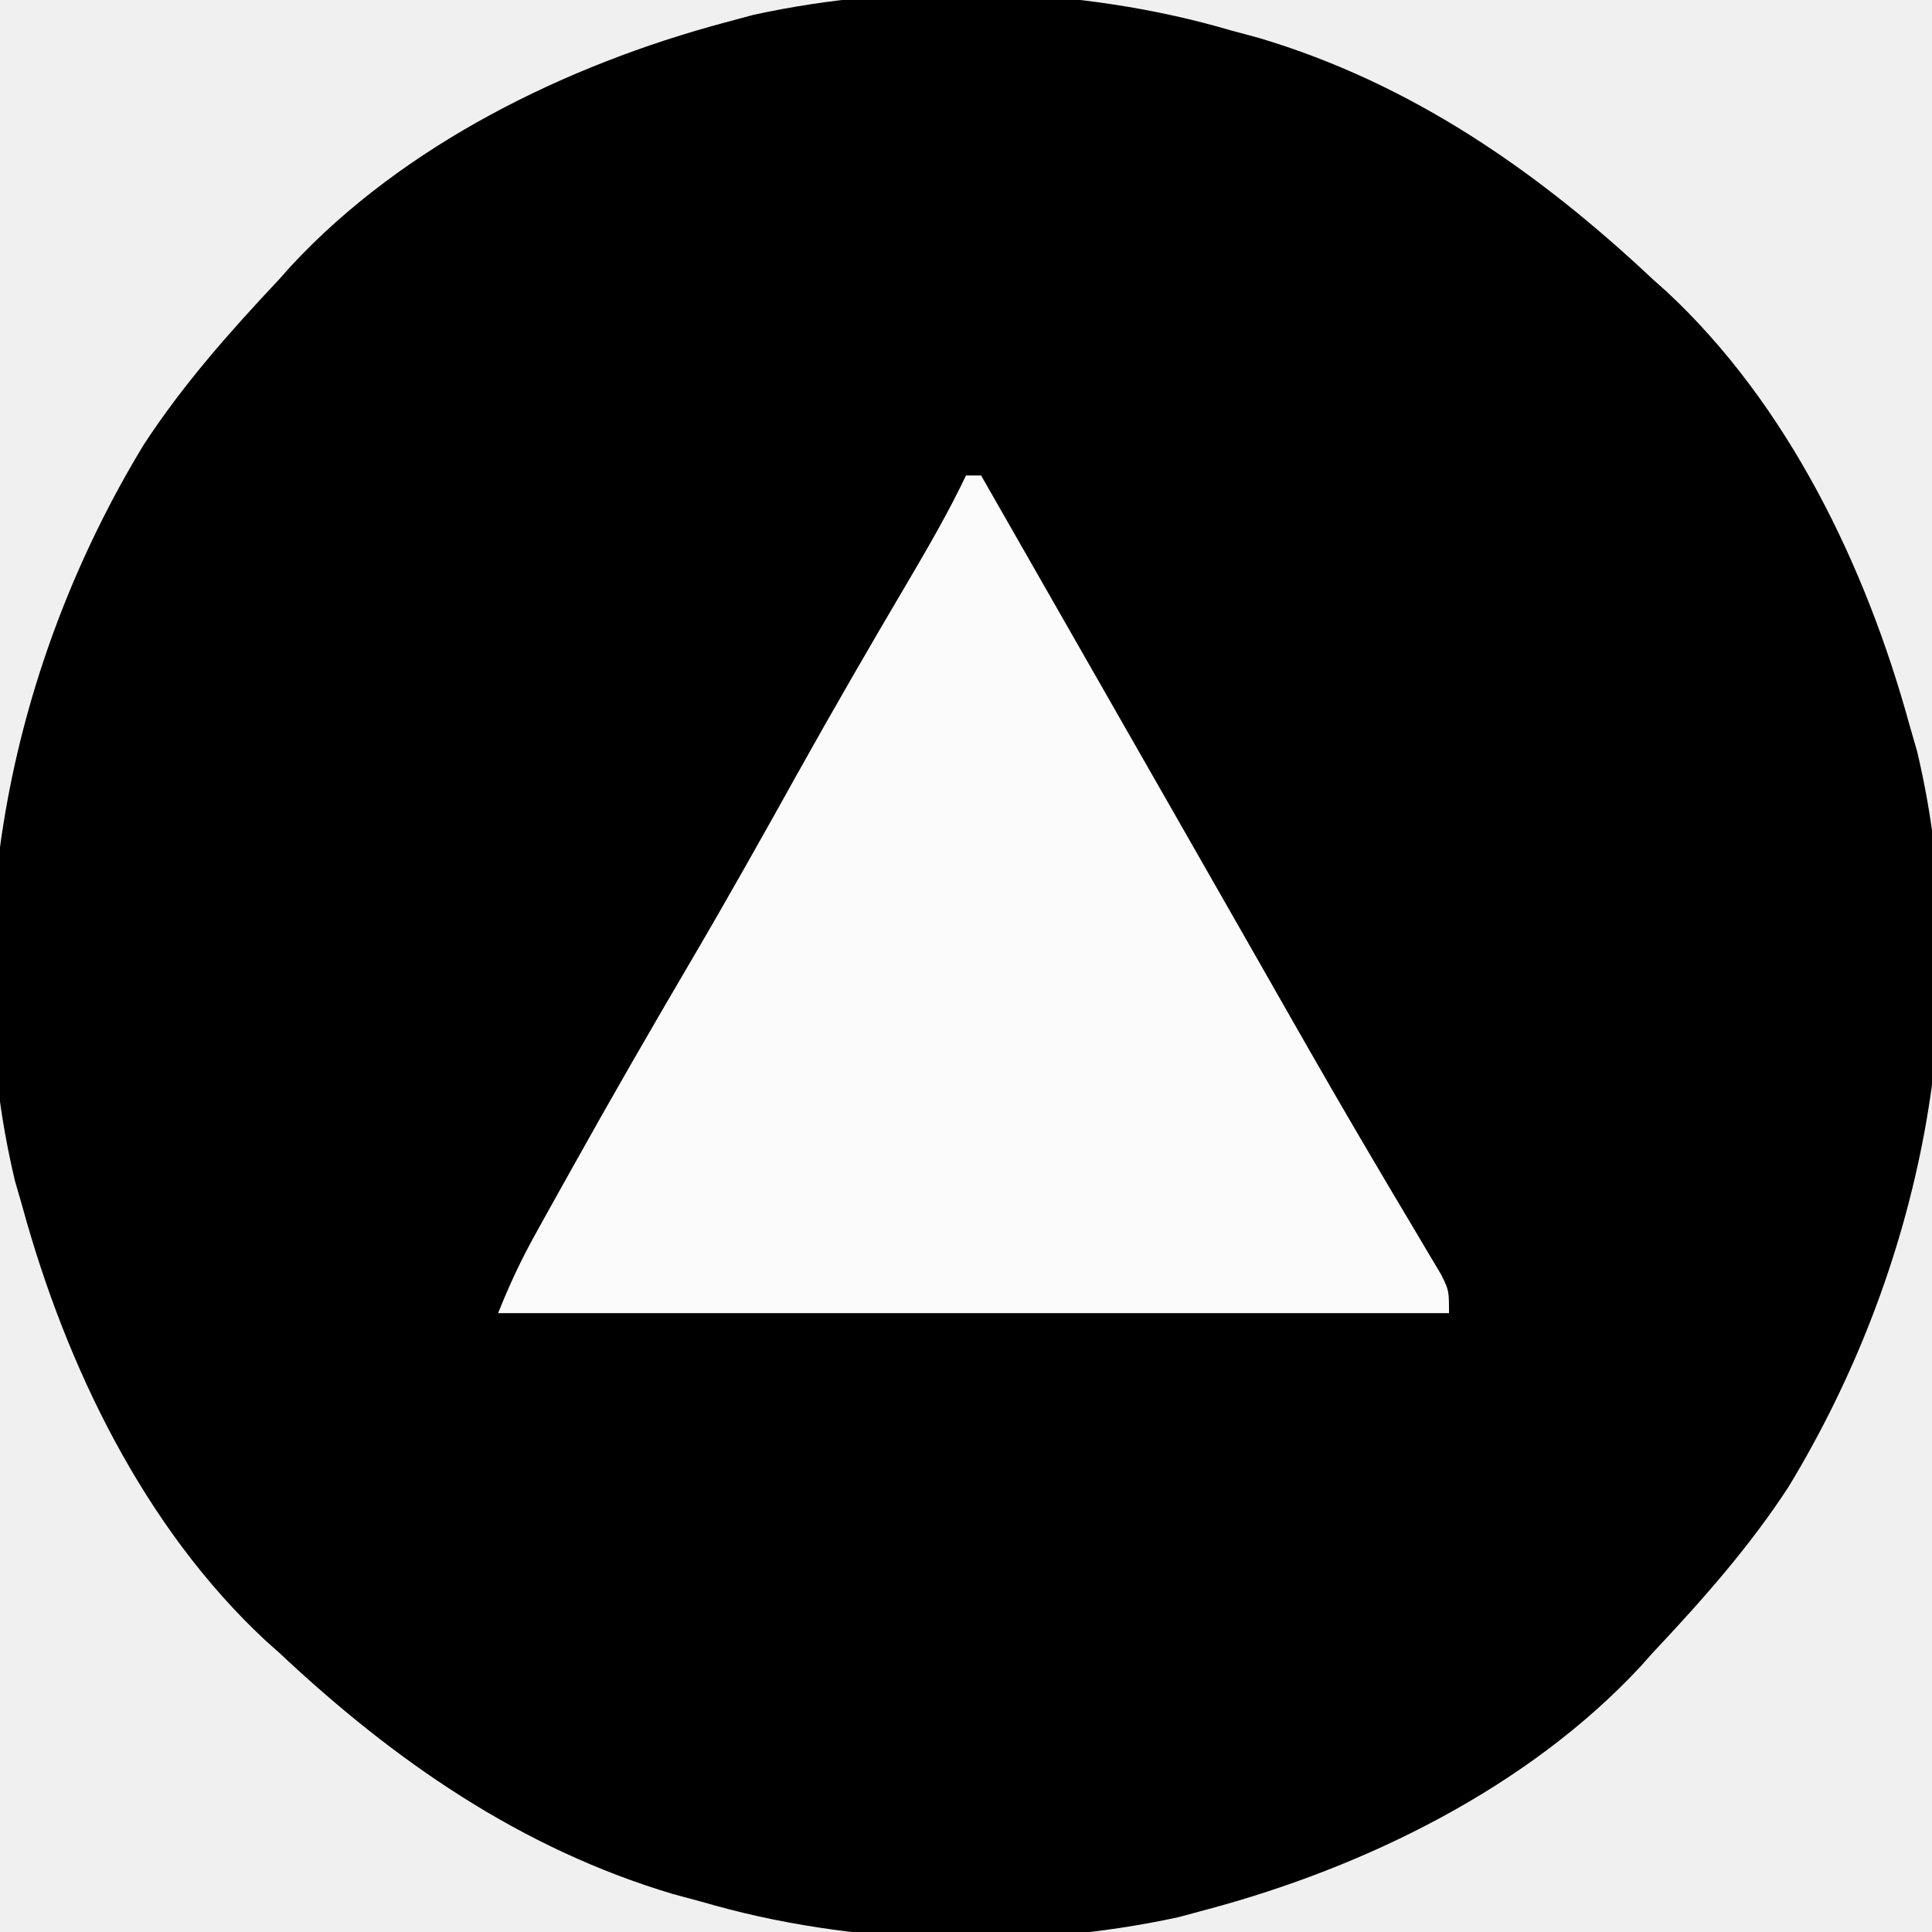
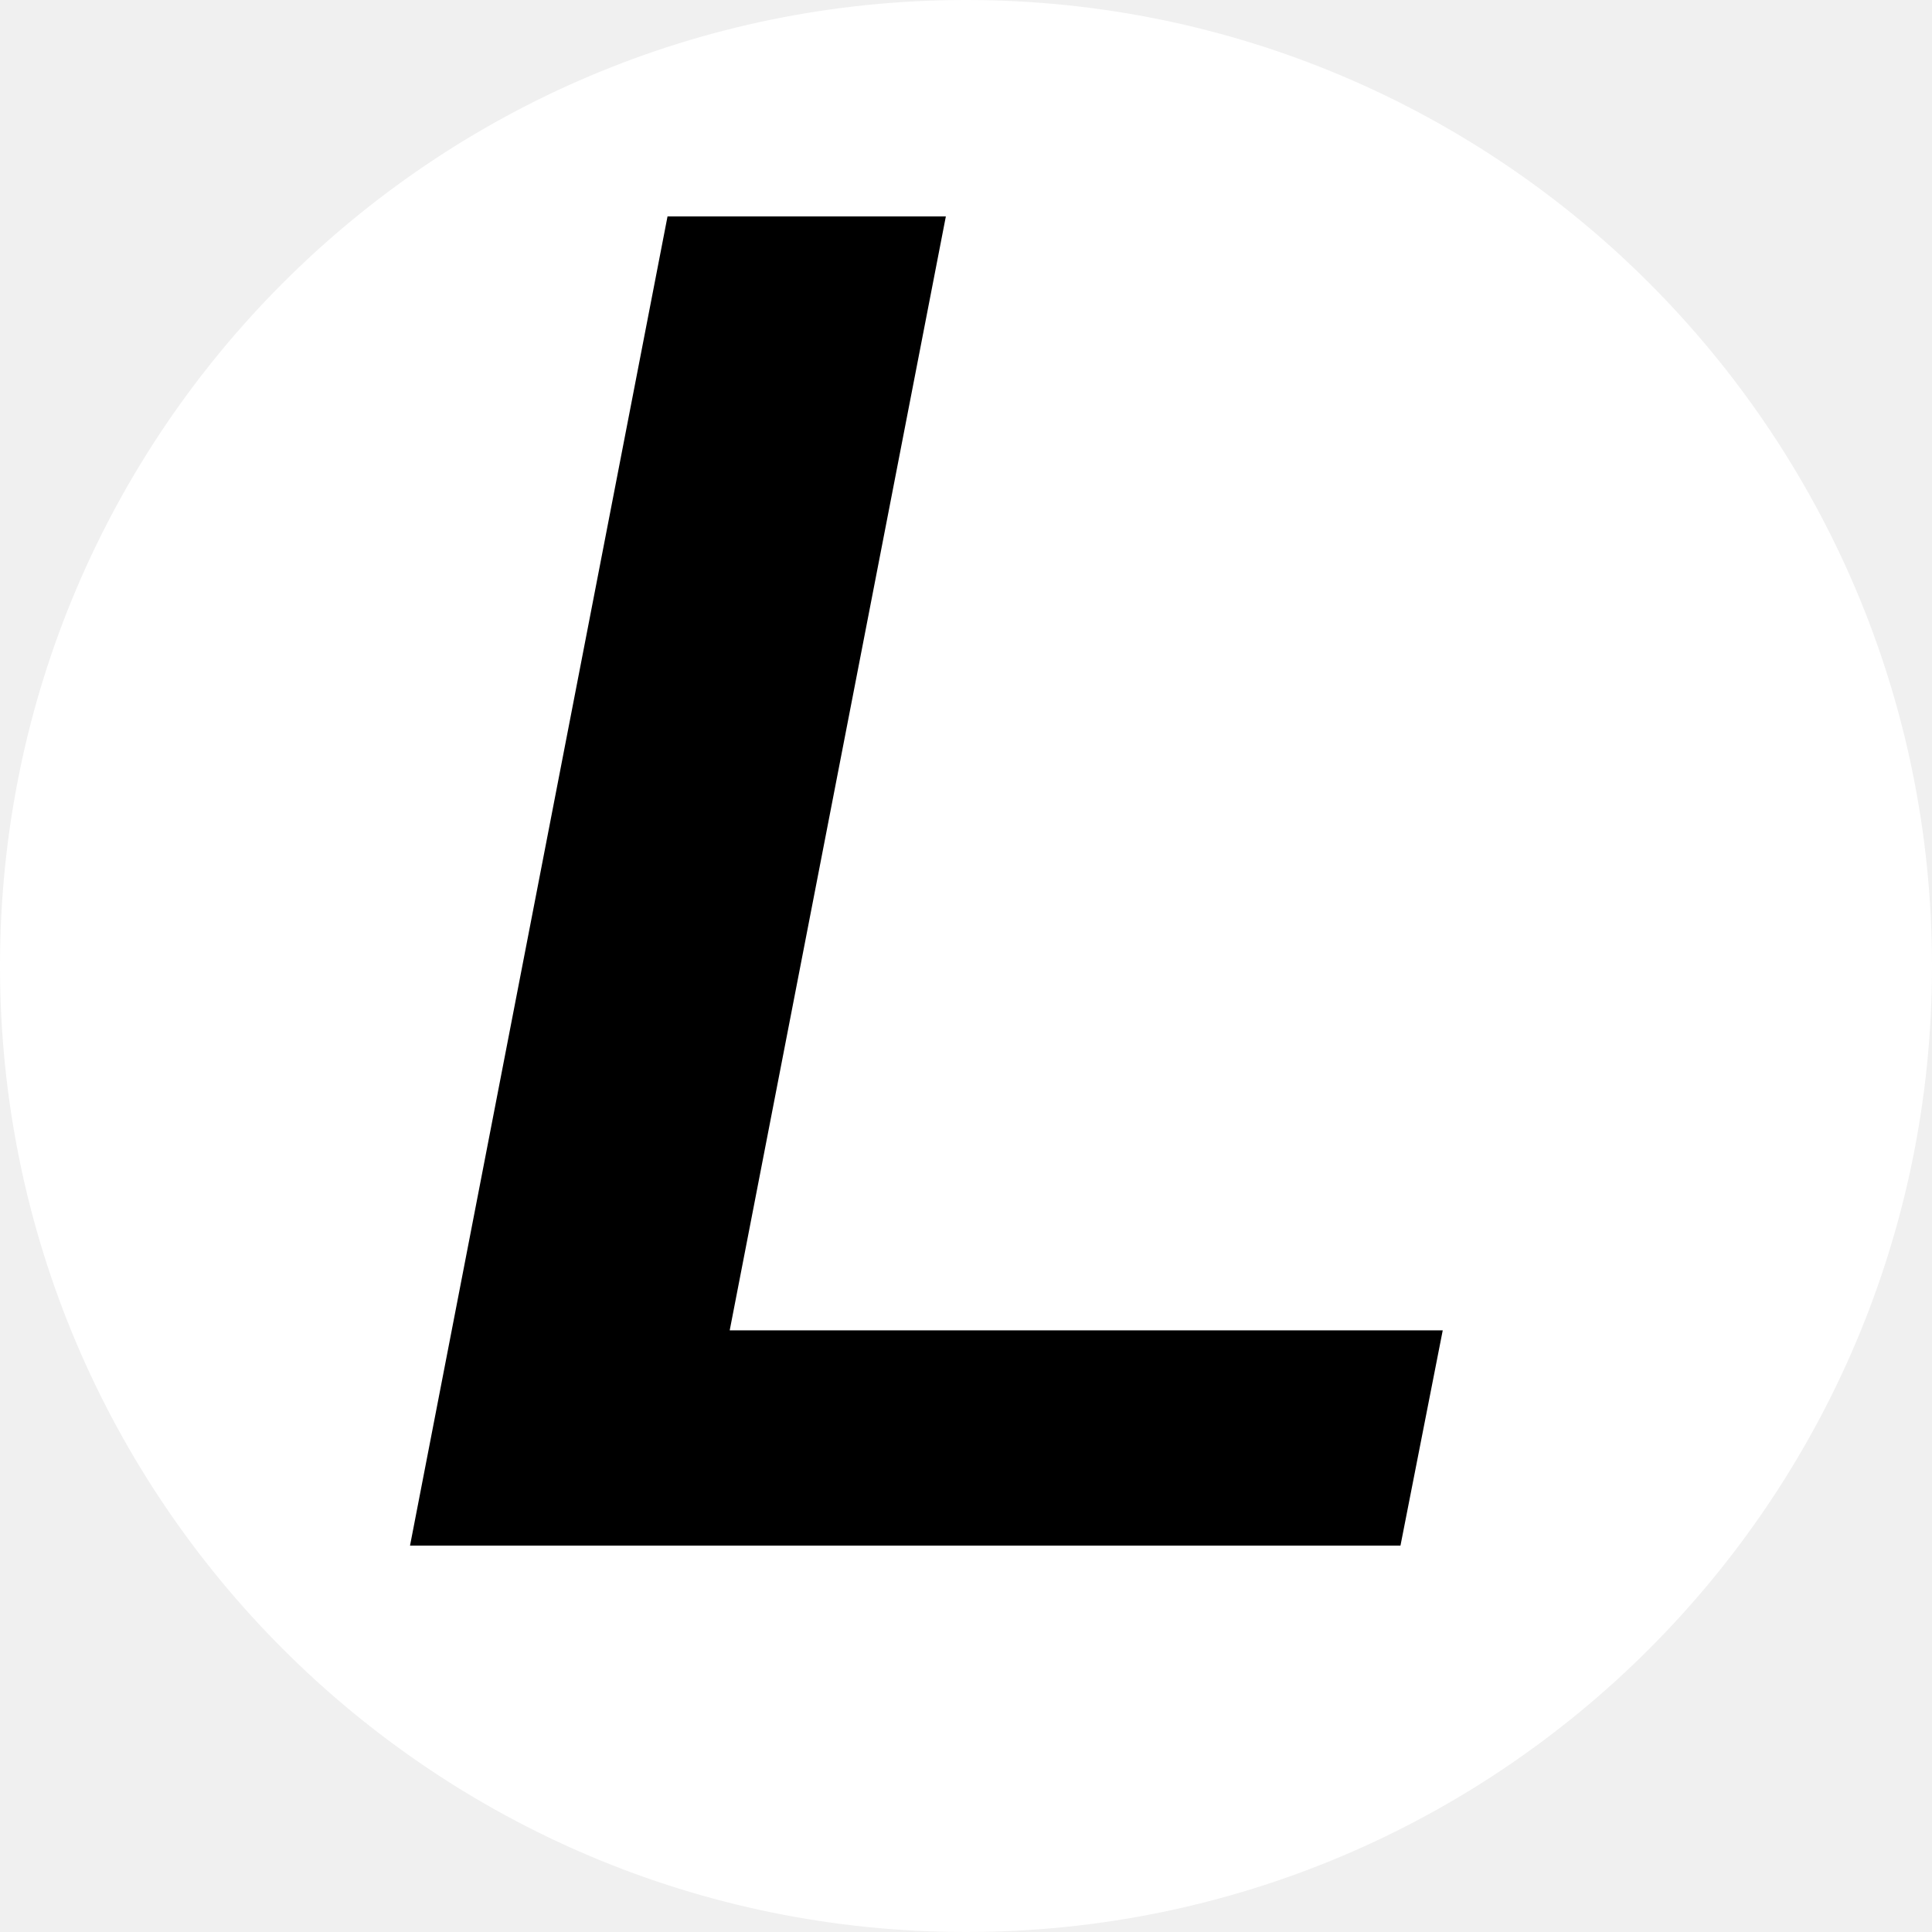
- <svg xmlns="http://www.w3.org/2000/svg" version="1.1" width="256" height="256">
-   <path d="M0 0 C1.258 0.339 2.516 0.678 3.812 1.027 C23.986 7.032 40.806 18.712 56 33 C56.59 33.526 57.181 34.052 57.789 34.594 C73.919 49.577 84.258 71.065 90 92 C90.509 93.762 90.509 93.762 91.027 95.559 C98.912 128.734 91.435 164.247 74 193 C68.814 200.98 62.505 208.082 56 215 C55.474 215.59 54.948 216.181 54.406 216.789 C39.483 232.855 17.915 243.403 -3 249 C-4.889 249.509 -4.889 249.509 -6.816 250.027 C-27.023 254.452 -50.184 253.823 -70 248 C-71.887 247.491 -71.887 247.491 -73.812 246.973 C-93.986 240.968 -110.806 229.288 -126 215 C-126.886 214.211 -126.886 214.211 -127.789 213.406 C-143.919 198.423 -154.258 176.935 -160 156 C-160.339 154.826 -160.678 153.651 -161.027 152.441 C-168.912 119.266 -161.435 83.753 -144 55 C-138.814 47.02 -132.505 39.918 -126 33 C-125.474 32.41 -124.948 31.819 -124.406 31.211 C-109.483 15.145 -87.915 4.597 -67 -1 C-65.741 -1.339 -64.481 -1.678 -63.184 -2.027 C-42.977 -6.452 -19.816 -5.823 0 0 Z " fill="#000000" transform="translate(163,4)" />
-   <path d="M0 0 C0.66 0 1.32 0 2 0 C11.035 15.812 11.035 15.812 20.07 31.623 C20.401 32.202 20.732 32.781 21.072 33.377 C22.06 35.105 23.048 36.834 24.036 38.562 C25.354 40.87 26.673 43.177 27.992 45.484 C31.014 50.772 34.035 56.061 37.051 61.352 C38.406 63.73 39.762 66.108 41.119 68.485 C41.786 69.655 42.452 70.825 43.119 71.994 C46.741 78.352 50.393 84.69 54.117 90.988 C54.771 92.096 55.424 93.204 56.097 94.345 C57.338 96.443 58.584 98.537 59.836 100.628 C60.385 101.556 60.934 102.485 61.5 103.441 C61.985 104.253 62.469 105.064 62.969 105.901 C64 108 64 108 64 111 C22.42 111 -19.16 111 -62 111 C-60.494 107.236 -58.968 103.965 -57.016 100.449 C-56.417 99.371 -55.819 98.292 -55.203 97.181 C-54.552 96.016 -53.901 94.852 -53.25 93.688 C-52.918 93.091 -52.586 92.495 -52.243 91.88 C-47.013 82.492 -41.648 73.188 -36.202 63.923 C-31.444 55.81 -26.845 47.615 -22.274 39.397 C-17.475 30.792 -12.534 22.275 -7.529 13.789 C-4.863 9.256 -2.259 4.75 0 0 Z " fill="#FBFBFB" transform="translate(128,63)" />
+ <svg xmlns="http://www.w3.org/2000/svg" id="visual" viewBox="0 0 100 100" version="1.1">
+   <circle cx="50" cy="50" r="50" fill="#FFFFFF" />
+   <text x="50%" y="80%" text-anchor="middle" alignment-baseline="middle" font-family="Arial, sans-serif" font-size="100" fill="#000000" font-style="italic" font-weight="bold">L</text>
</svg>
